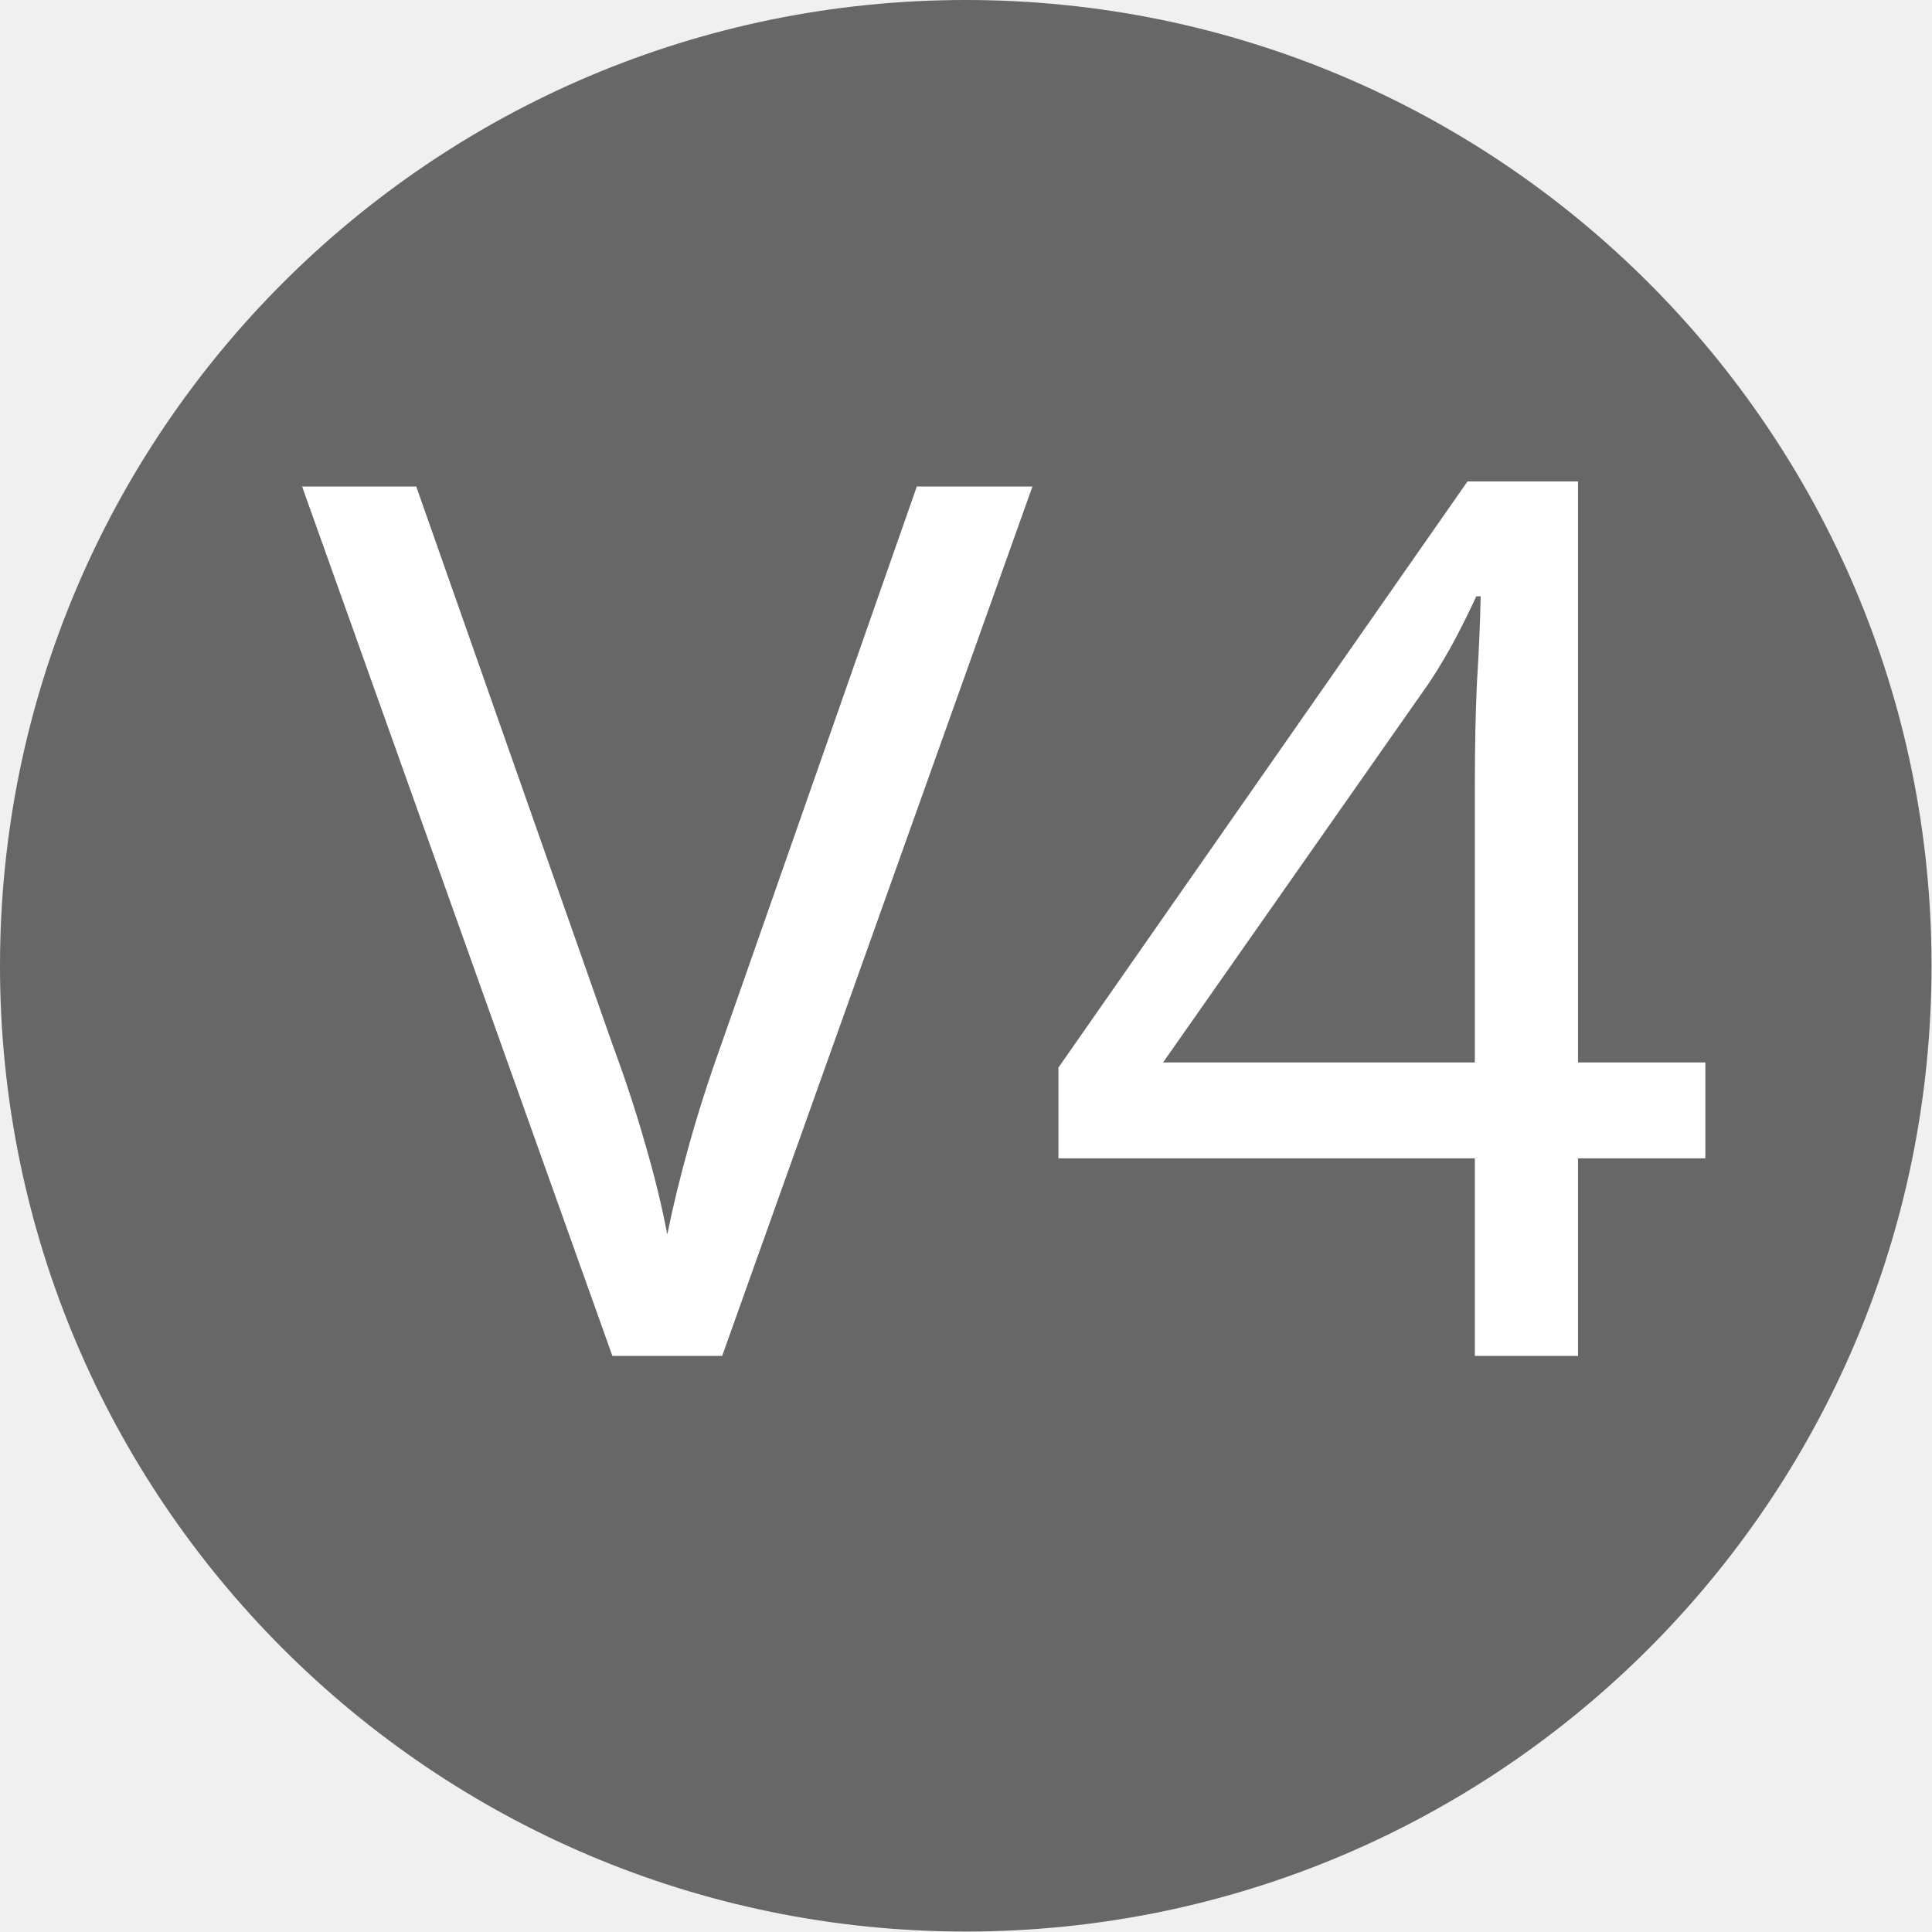
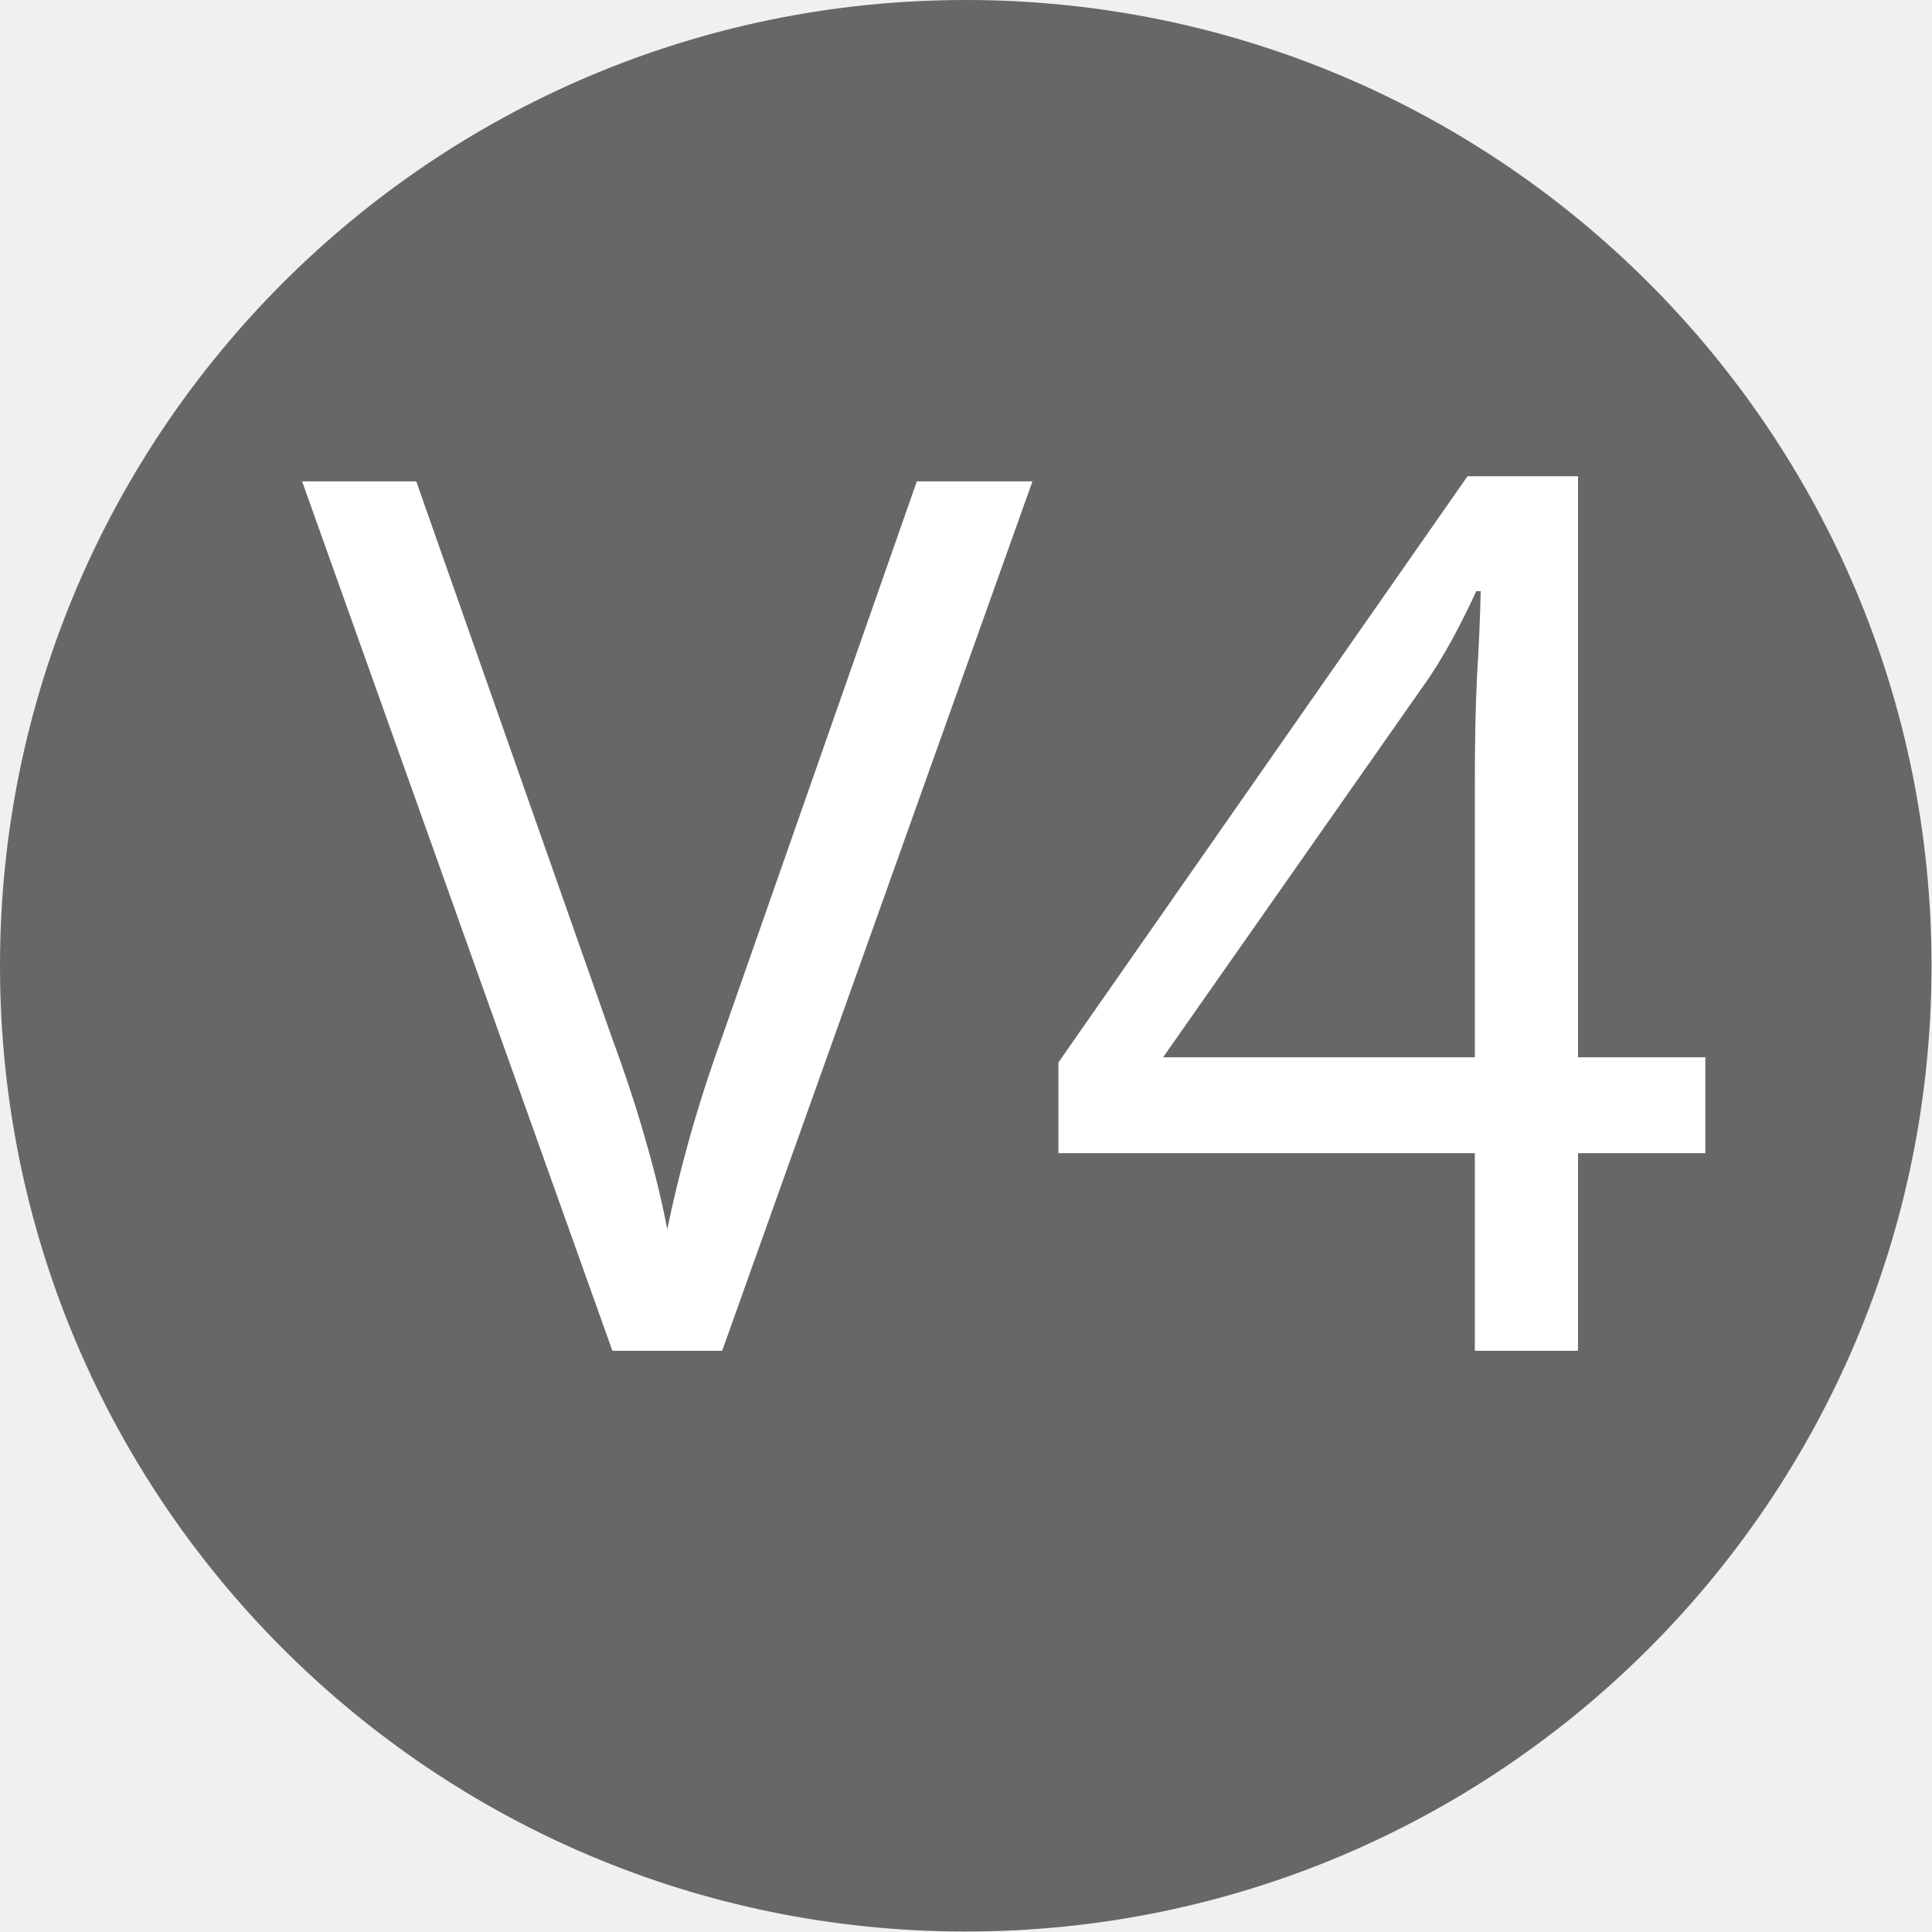
<svg xmlns="http://www.w3.org/2000/svg" id="Layer_2" viewBox="0 0 41.25 41.25">
  <defs>
    <style>.cls-1{fill:#666766;}.cls-2{fill:#fff;font-family:Calibri-Bold, Calibri;font-size:26px;}</style>
  </defs>
  <g id="V4">
    <circle class="cls-1" cx="20.62" cy="20.62" r="20.62" />
-     <text id="V4-2" class="cls-2" transform="translate(6.45 28.95)">
+     <text id="V4-2" class="cls-2" transform="translate(6.45 28.84)">
      <tspan x="0" y="0">V4</tspan>
    </text>
  </g>
</svg>
